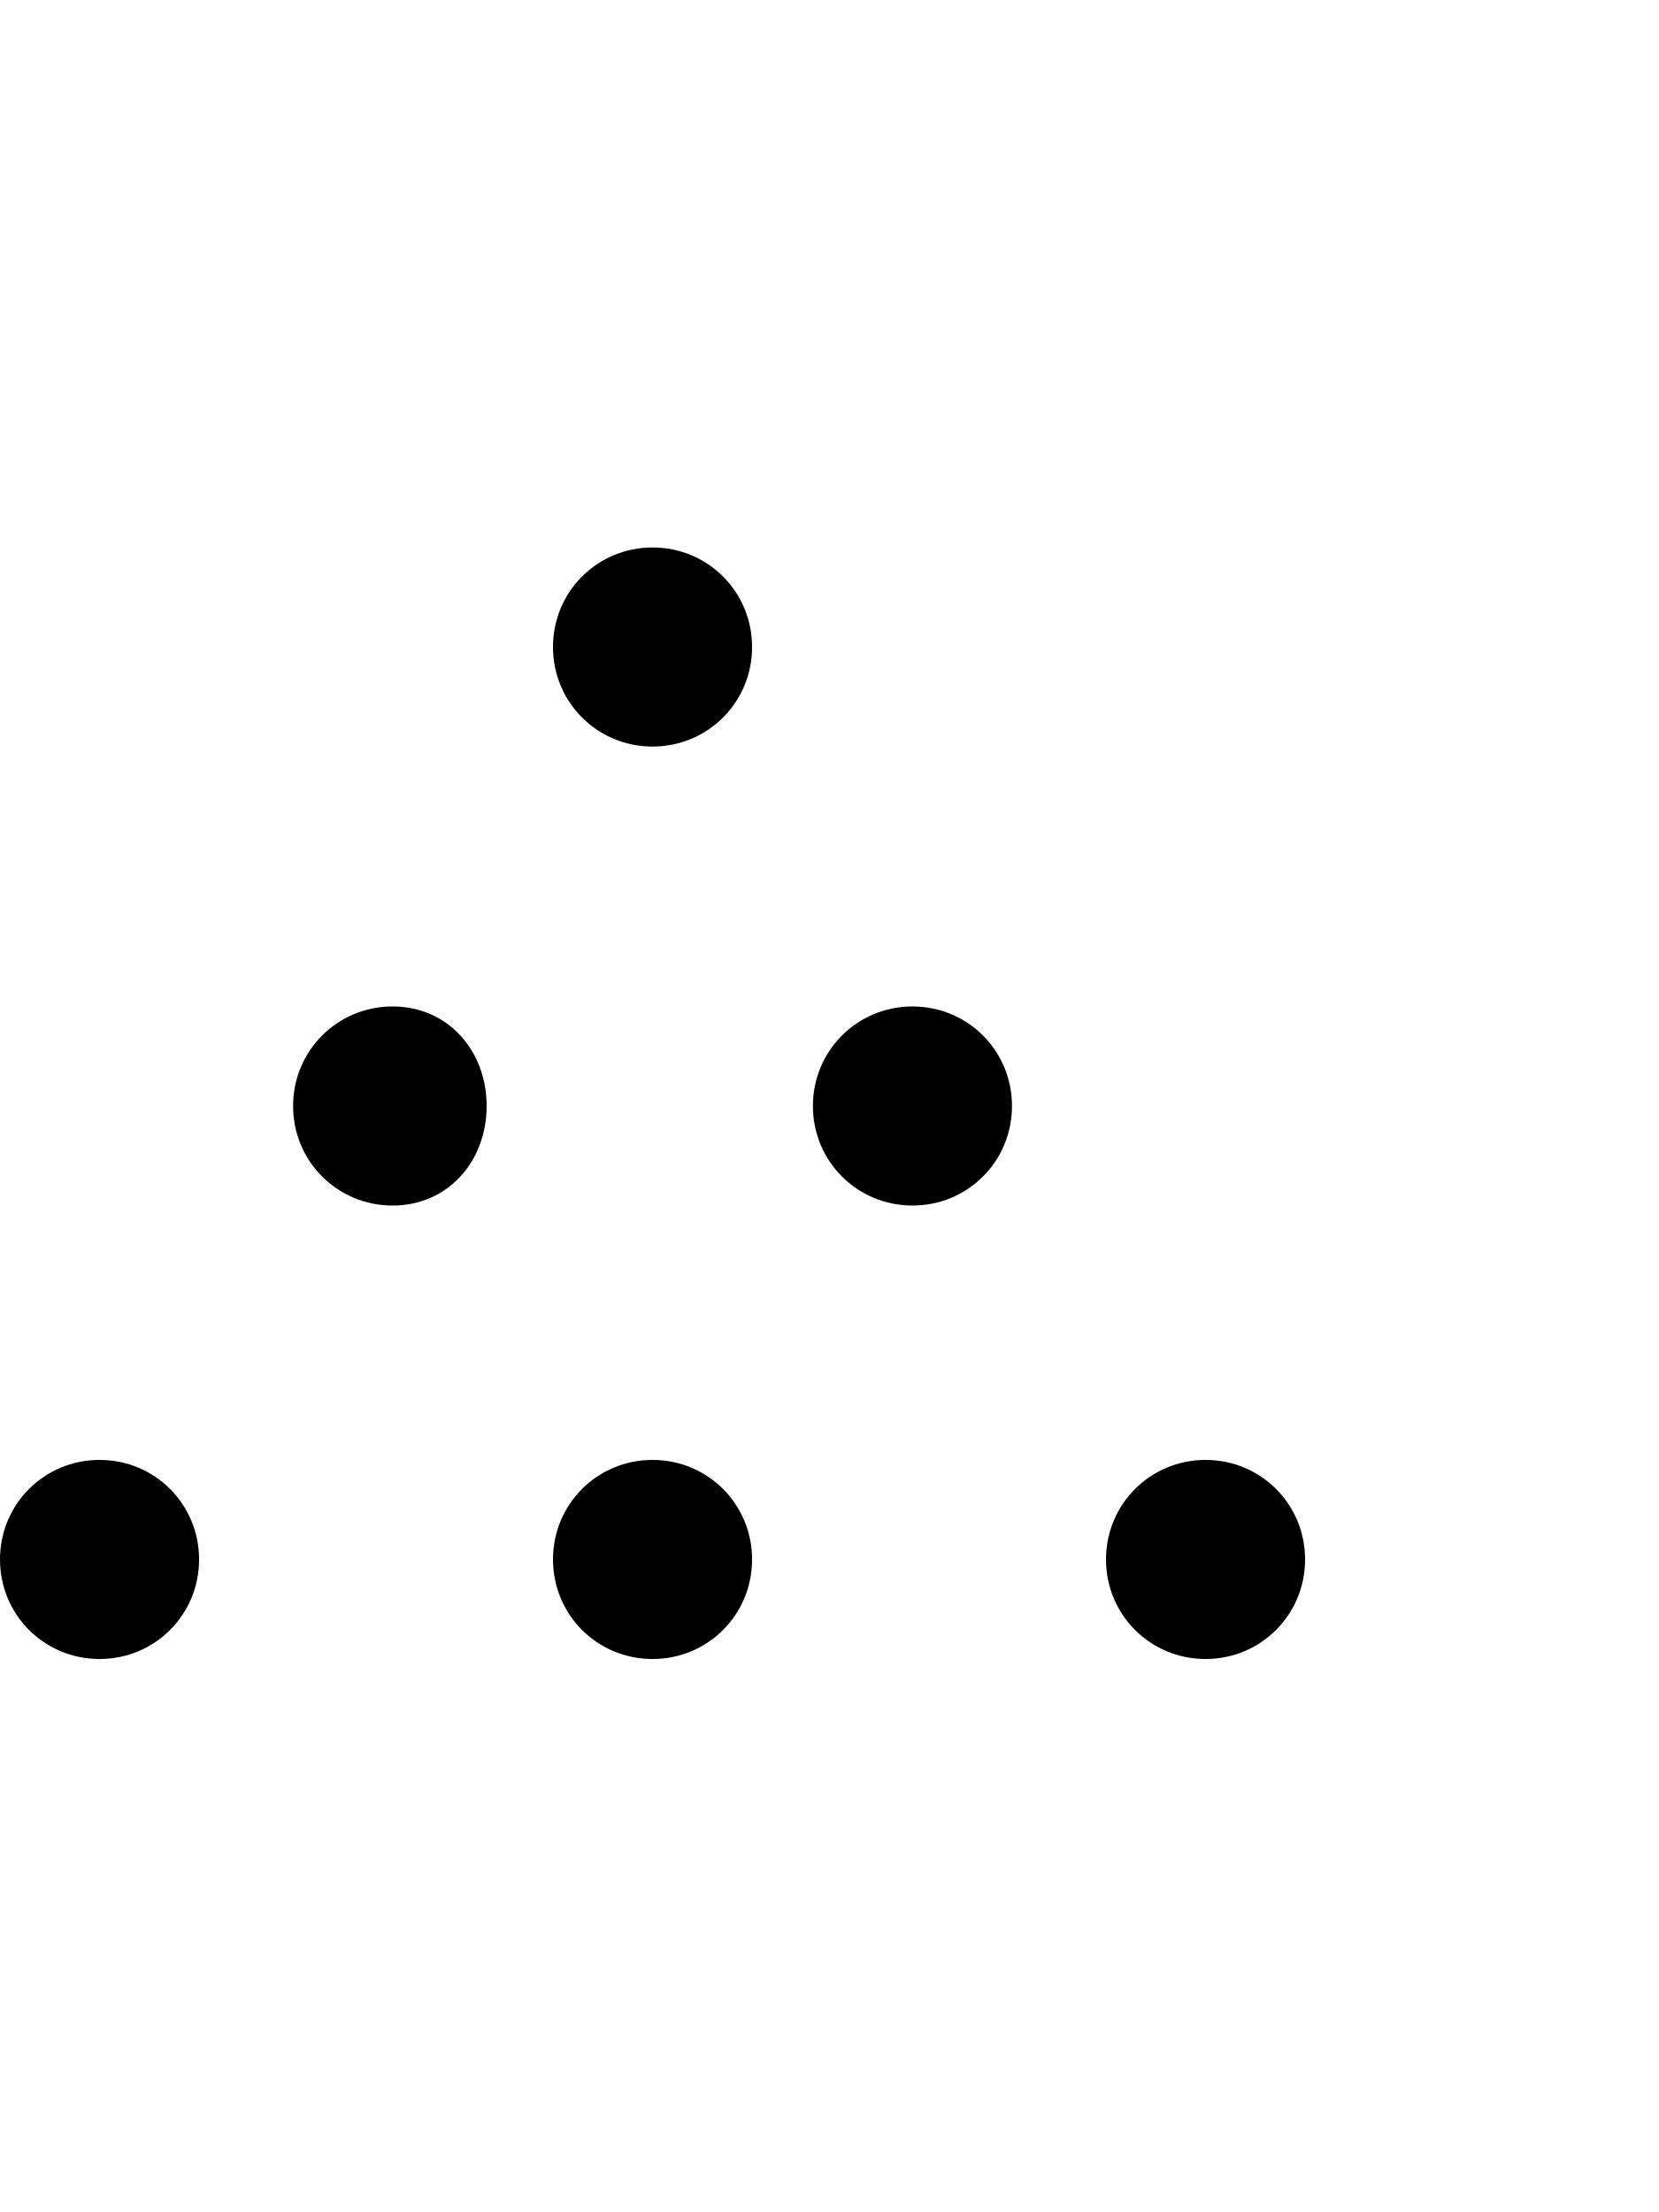
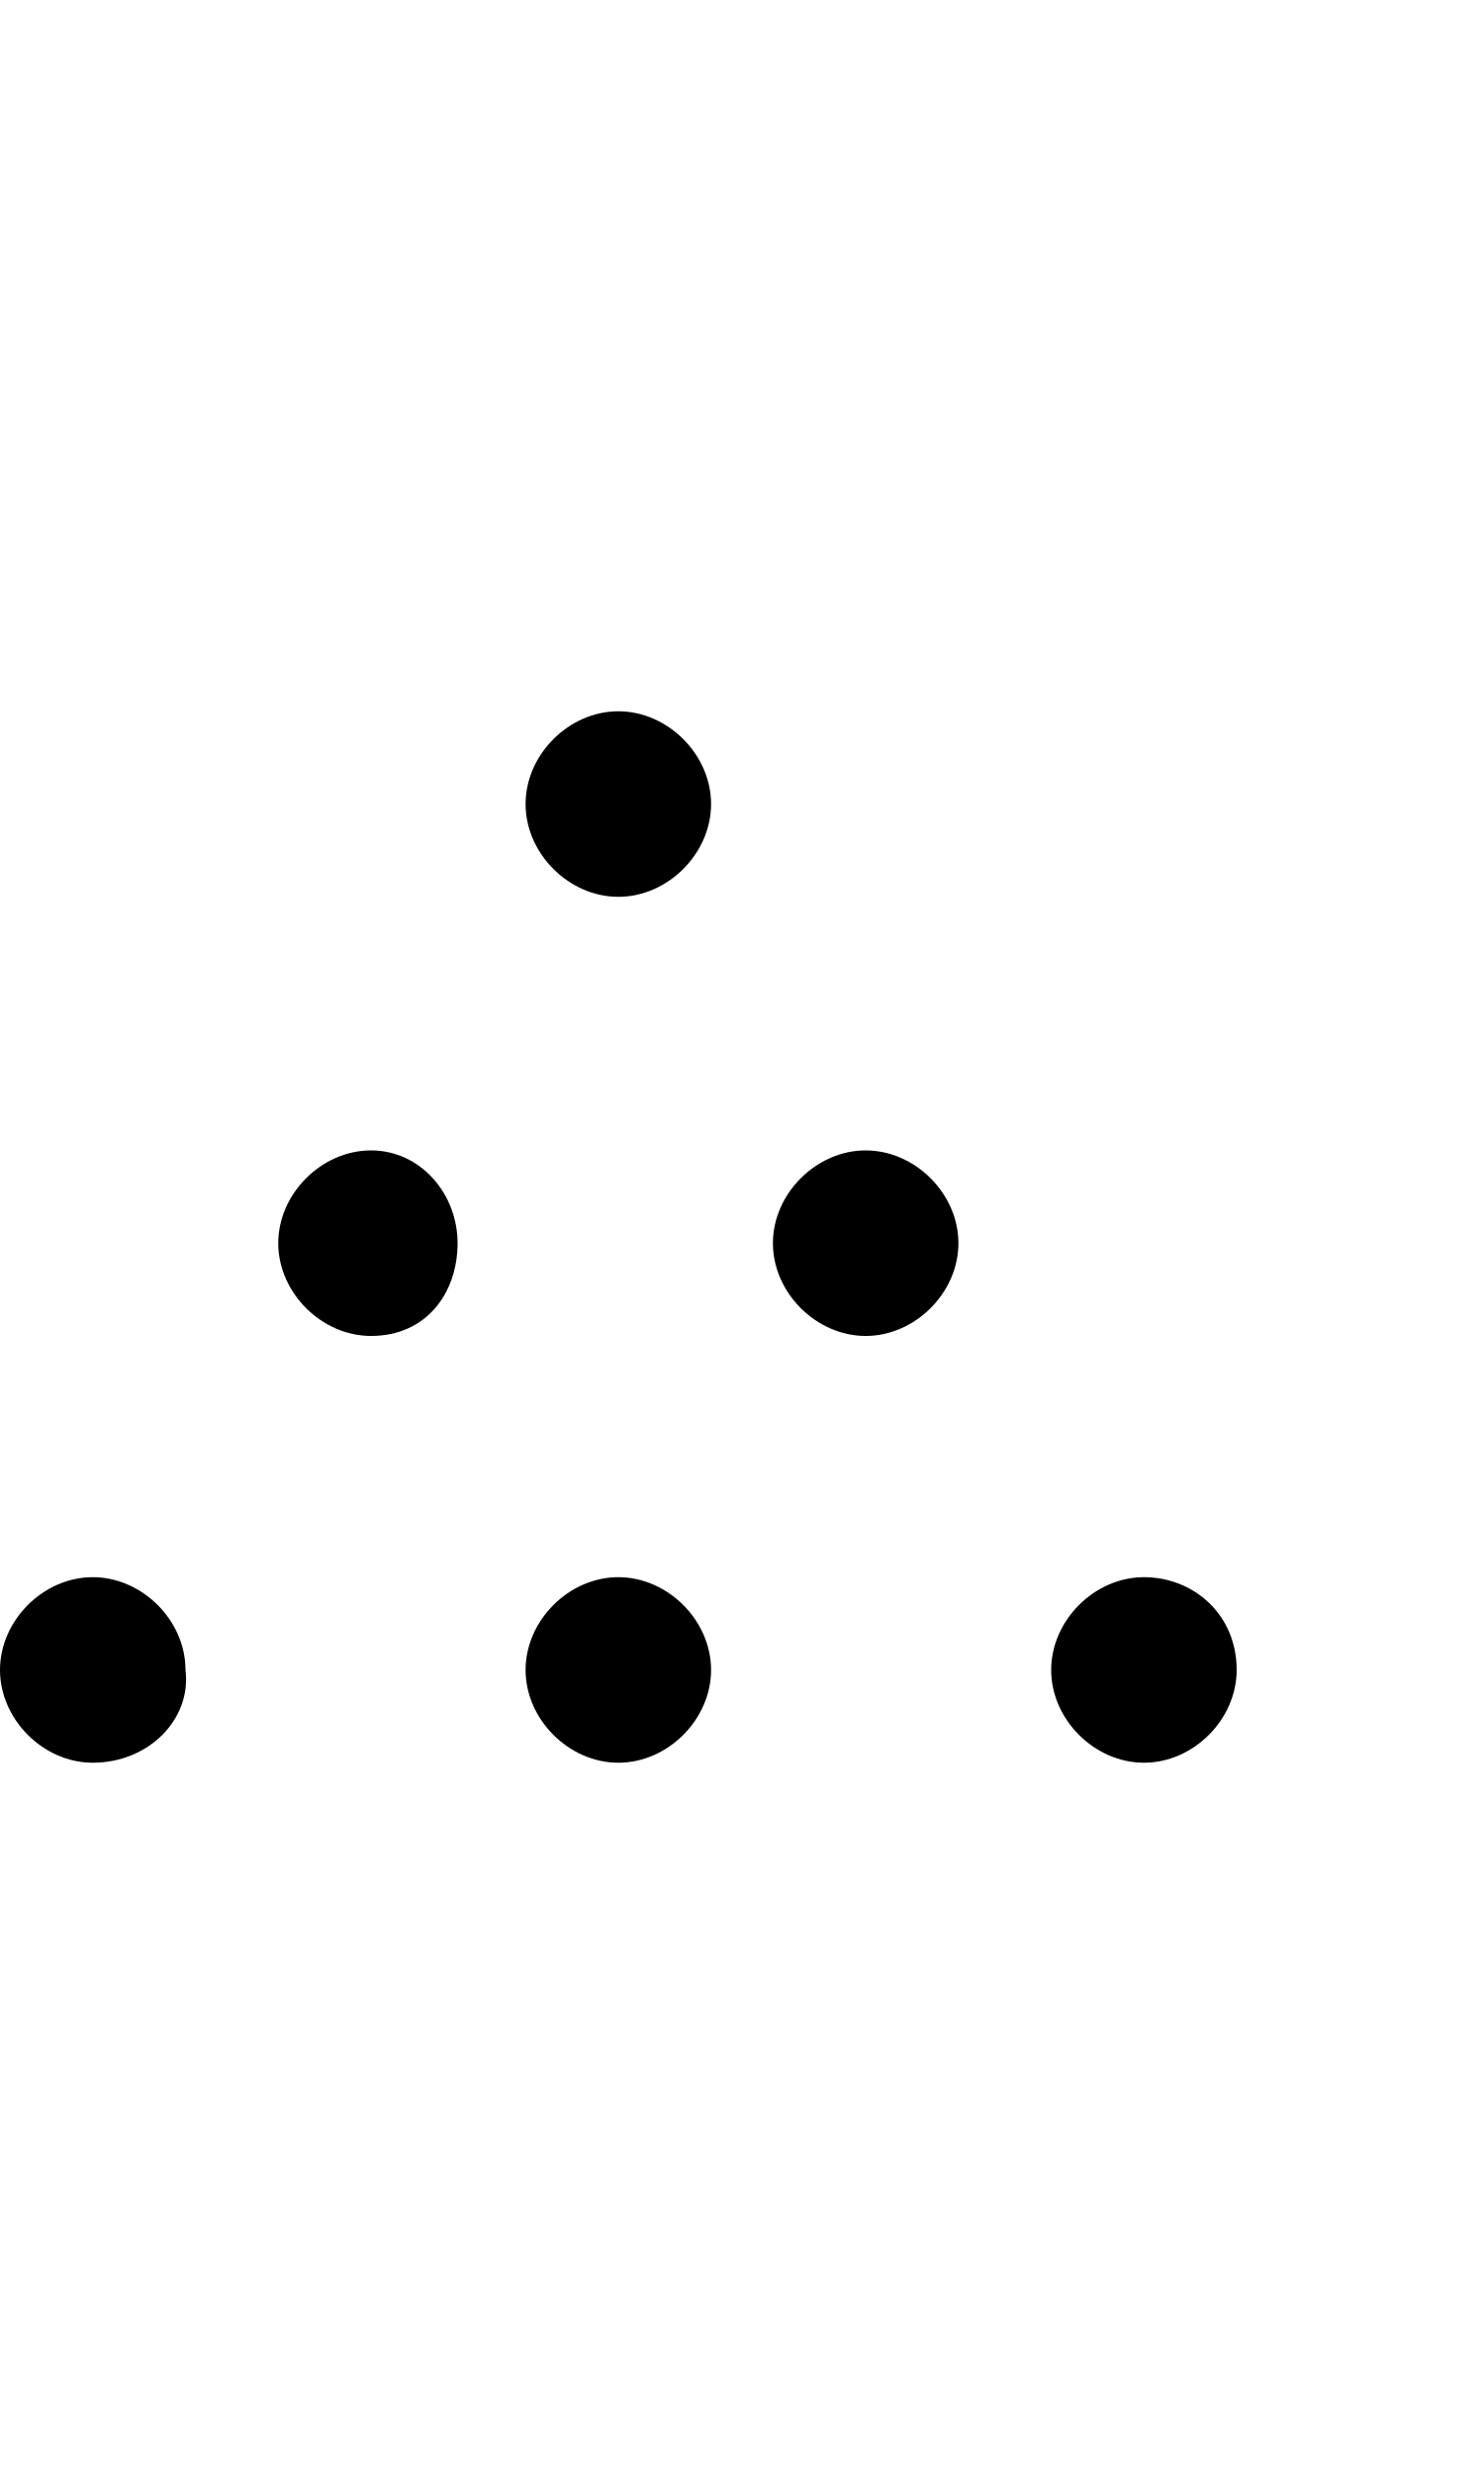
- <svg xmlns="http://www.w3.org/2000/svg" version="1.0" id="Layer_1" x="0px" y="0px" viewBox="0 0 30 40" style="enable-background:new 0 0 30 40;" xml:space="preserve">
-   <path d="M11.8,13.5c-1,0-1.8-0.8-1.8-1.8s0.8-1.8,1.8-1.8s1.8,0.8,1.8,1.8S12.8,13.5,11.8,13.5z M7.1,21.8c-1,0-1.8-0.8-1.8-1.8  s0.8-1.8,1.8-1.8S8.8,19,8.8,20S8.1,21.8,7.1,21.8z M16.5,21.8c-1,0-1.8-0.8-1.8-1.8s0.8-1.8,1.8-1.8s1.8,0.8,1.8,1.8  S17.5,21.8,16.5,21.8z M21.8,30c-1,0-1.8-0.8-1.8-1.8s0.8-1.8,1.8-1.8s1.8,0.8,1.8,1.8S22.8,30,21.8,30z M11.8,30  c-1,0-1.8-0.8-1.8-1.8s0.8-1.8,1.8-1.8s1.8,0.8,1.8,1.8S12.8,30,11.8,30z M1.8,30c-1,0-1.8-0.8-1.8-1.8s0.8-1.8,1.8-1.8  s1.8,0.8,1.8,1.8S2.8,30,1.8,30z" />
+ <svg xmlns="http://www.w3.org/2000/svg" version="1.1" id="Layer_1" x="0px" y="0px" viewBox="0 0 24 40" style="enable-background:new 0 0 24 40;" xml:space="preserve">
+   <path d="M10,14.5c-0.8,0-1.5-0.7-1.5-1.5s0.7-1.5,1.5-1.5s1.5,0.7,1.5,1.5S10.8,14.5,10,14.5z M6,21.6c-0.8,0-1.5-0.7-1.5-1.5  s0.7-1.5,1.5-1.5s1.4,0.7,1.4,1.5S6.9,21.6,6,21.6z M14,21.6c-0.8,0-1.5-0.7-1.5-1.5s0.7-1.5,1.5-1.5c0.8,0,1.5,0.7,1.5,1.5  S14.8,21.6,14,21.6z M18.5,28.5c-0.8,0-1.5-0.7-1.5-1.5c0-0.8,0.7-1.5,1.5-1.5S20,26.1,20,27C20,27.8,19.3,28.5,18.5,28.5z M10,28.5  c-0.8,0-1.5-0.7-1.5-1.5c0-0.8,0.7-1.5,1.5-1.5s1.5,0.7,1.5,1.5C11.5,27.8,10.8,28.5,10,28.5z M1.5,28.5C0.7,28.5,0,27.8,0,27  c0-0.8,0.7-1.5,1.5-1.5s1.5,0.7,1.5,1.5C3.1,27.8,2.4,28.5,1.5,28.5z" />
</svg>
